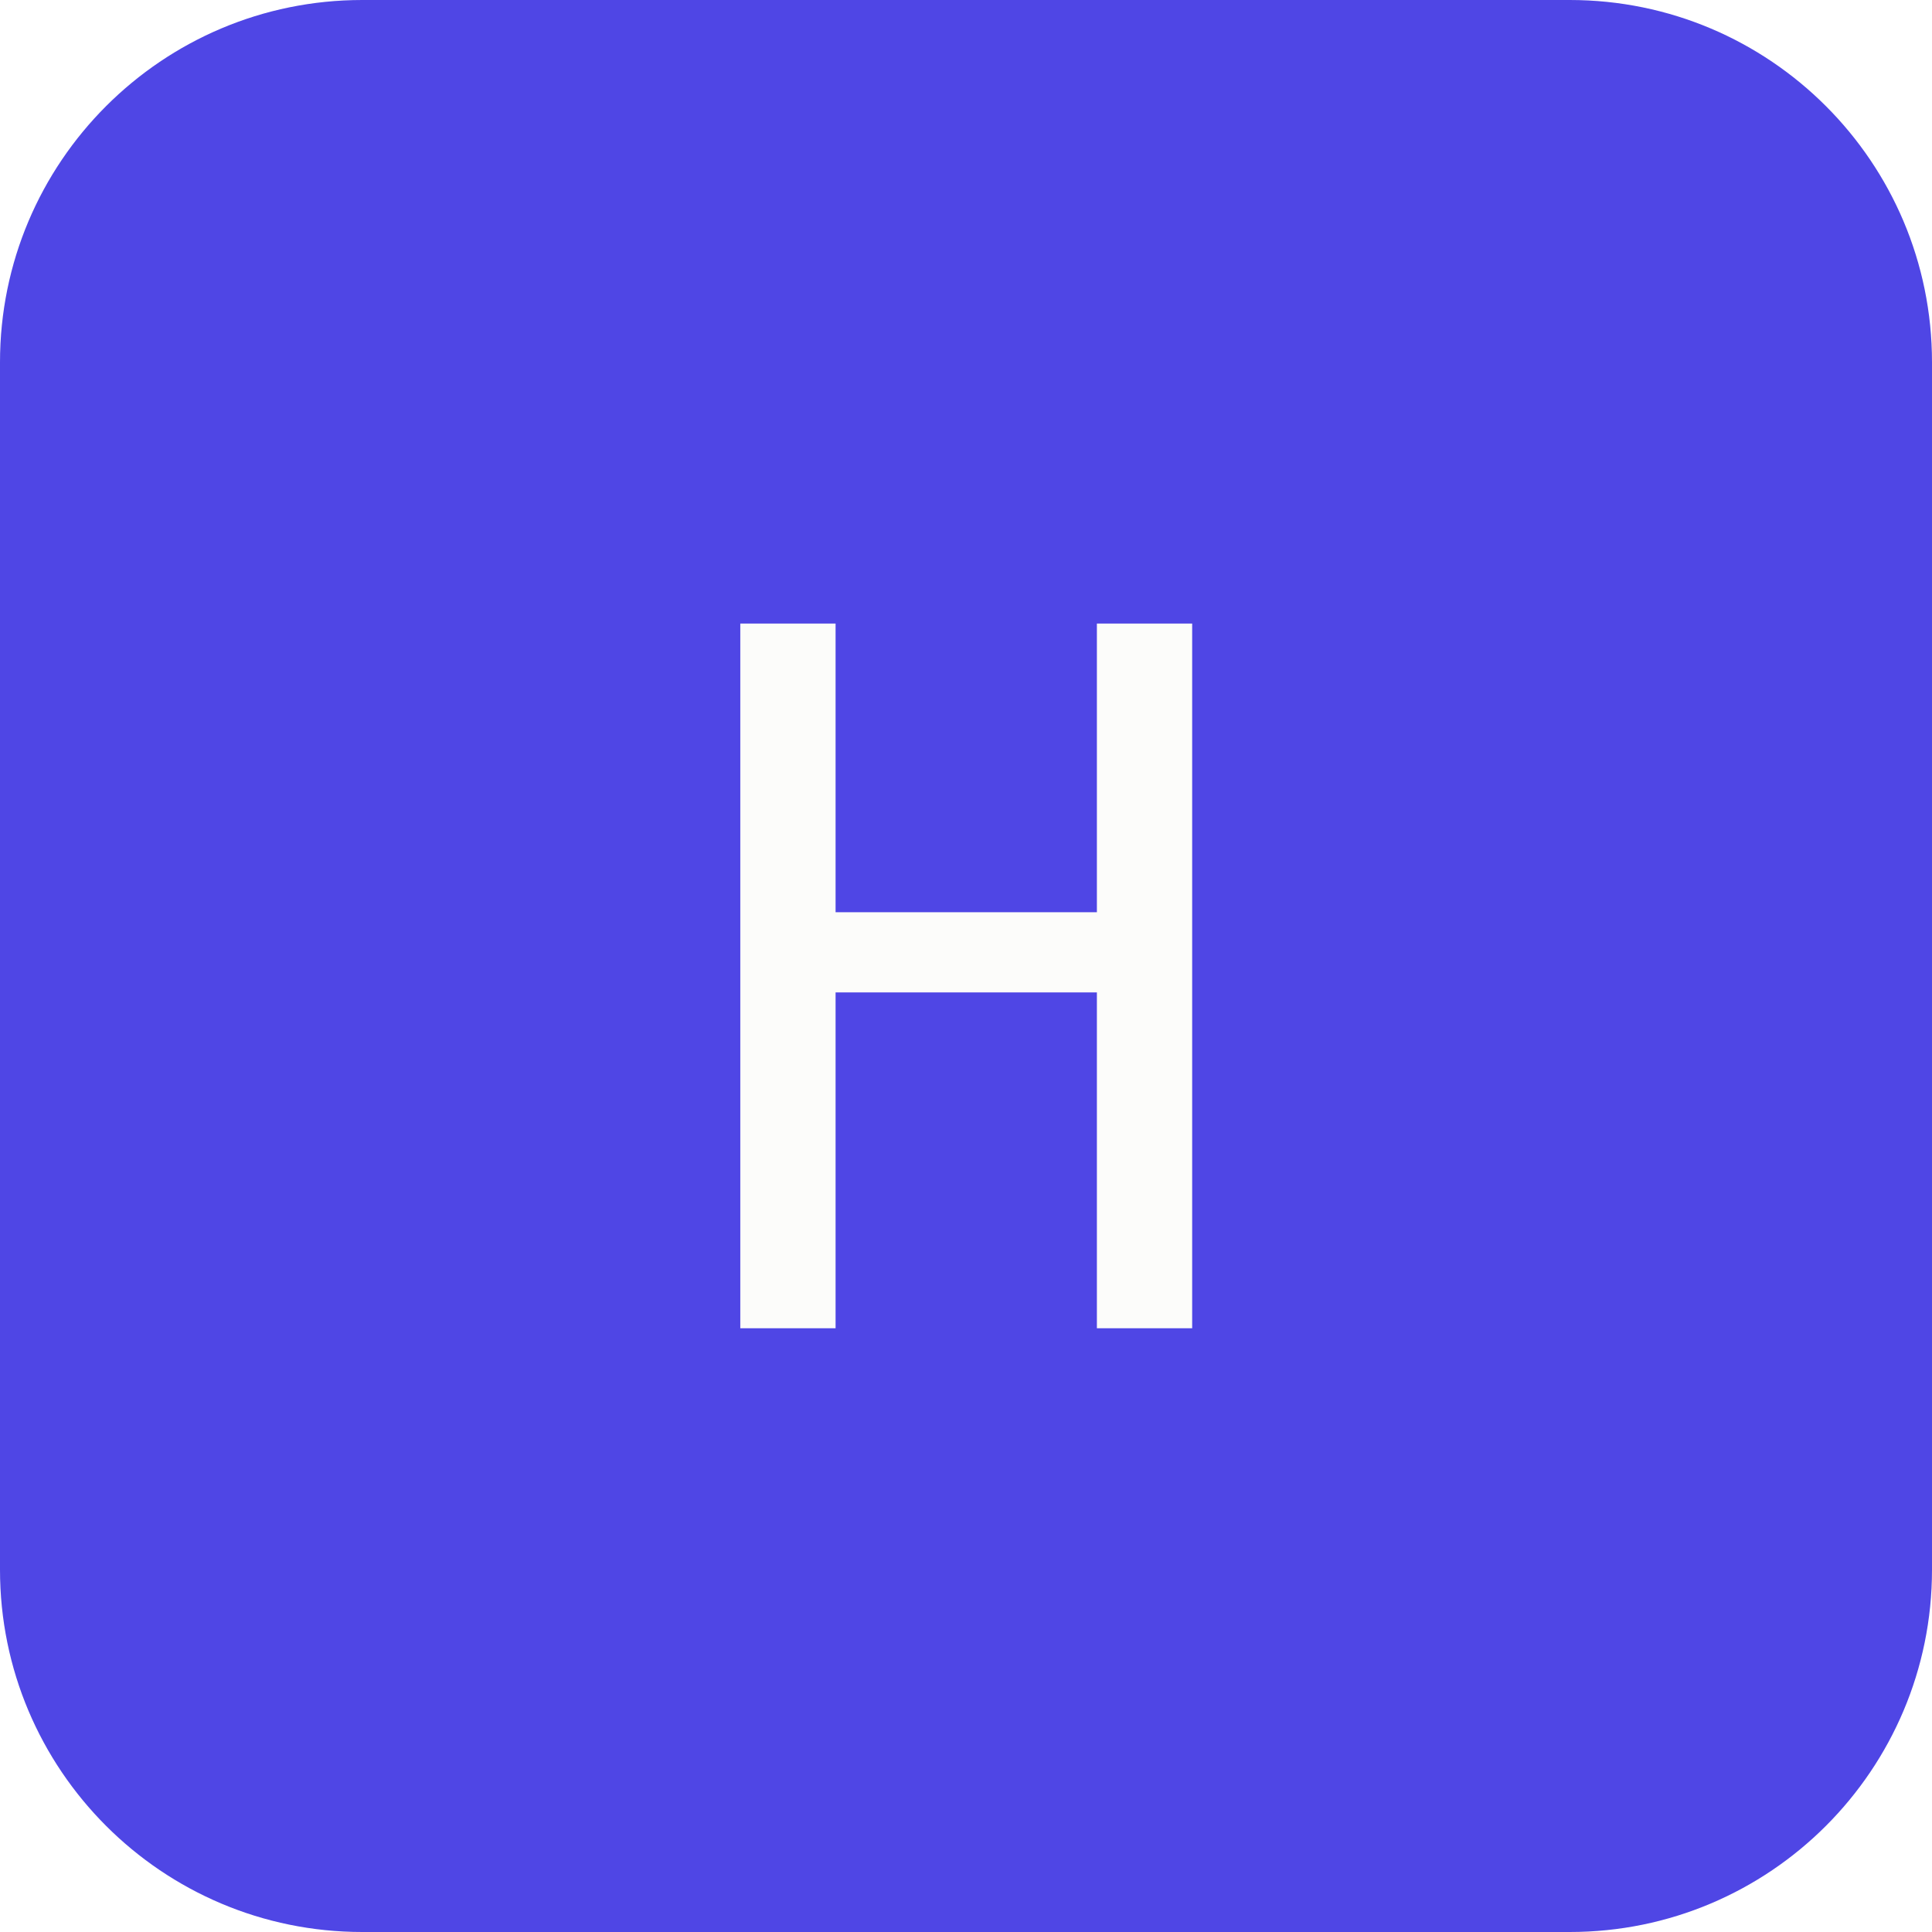
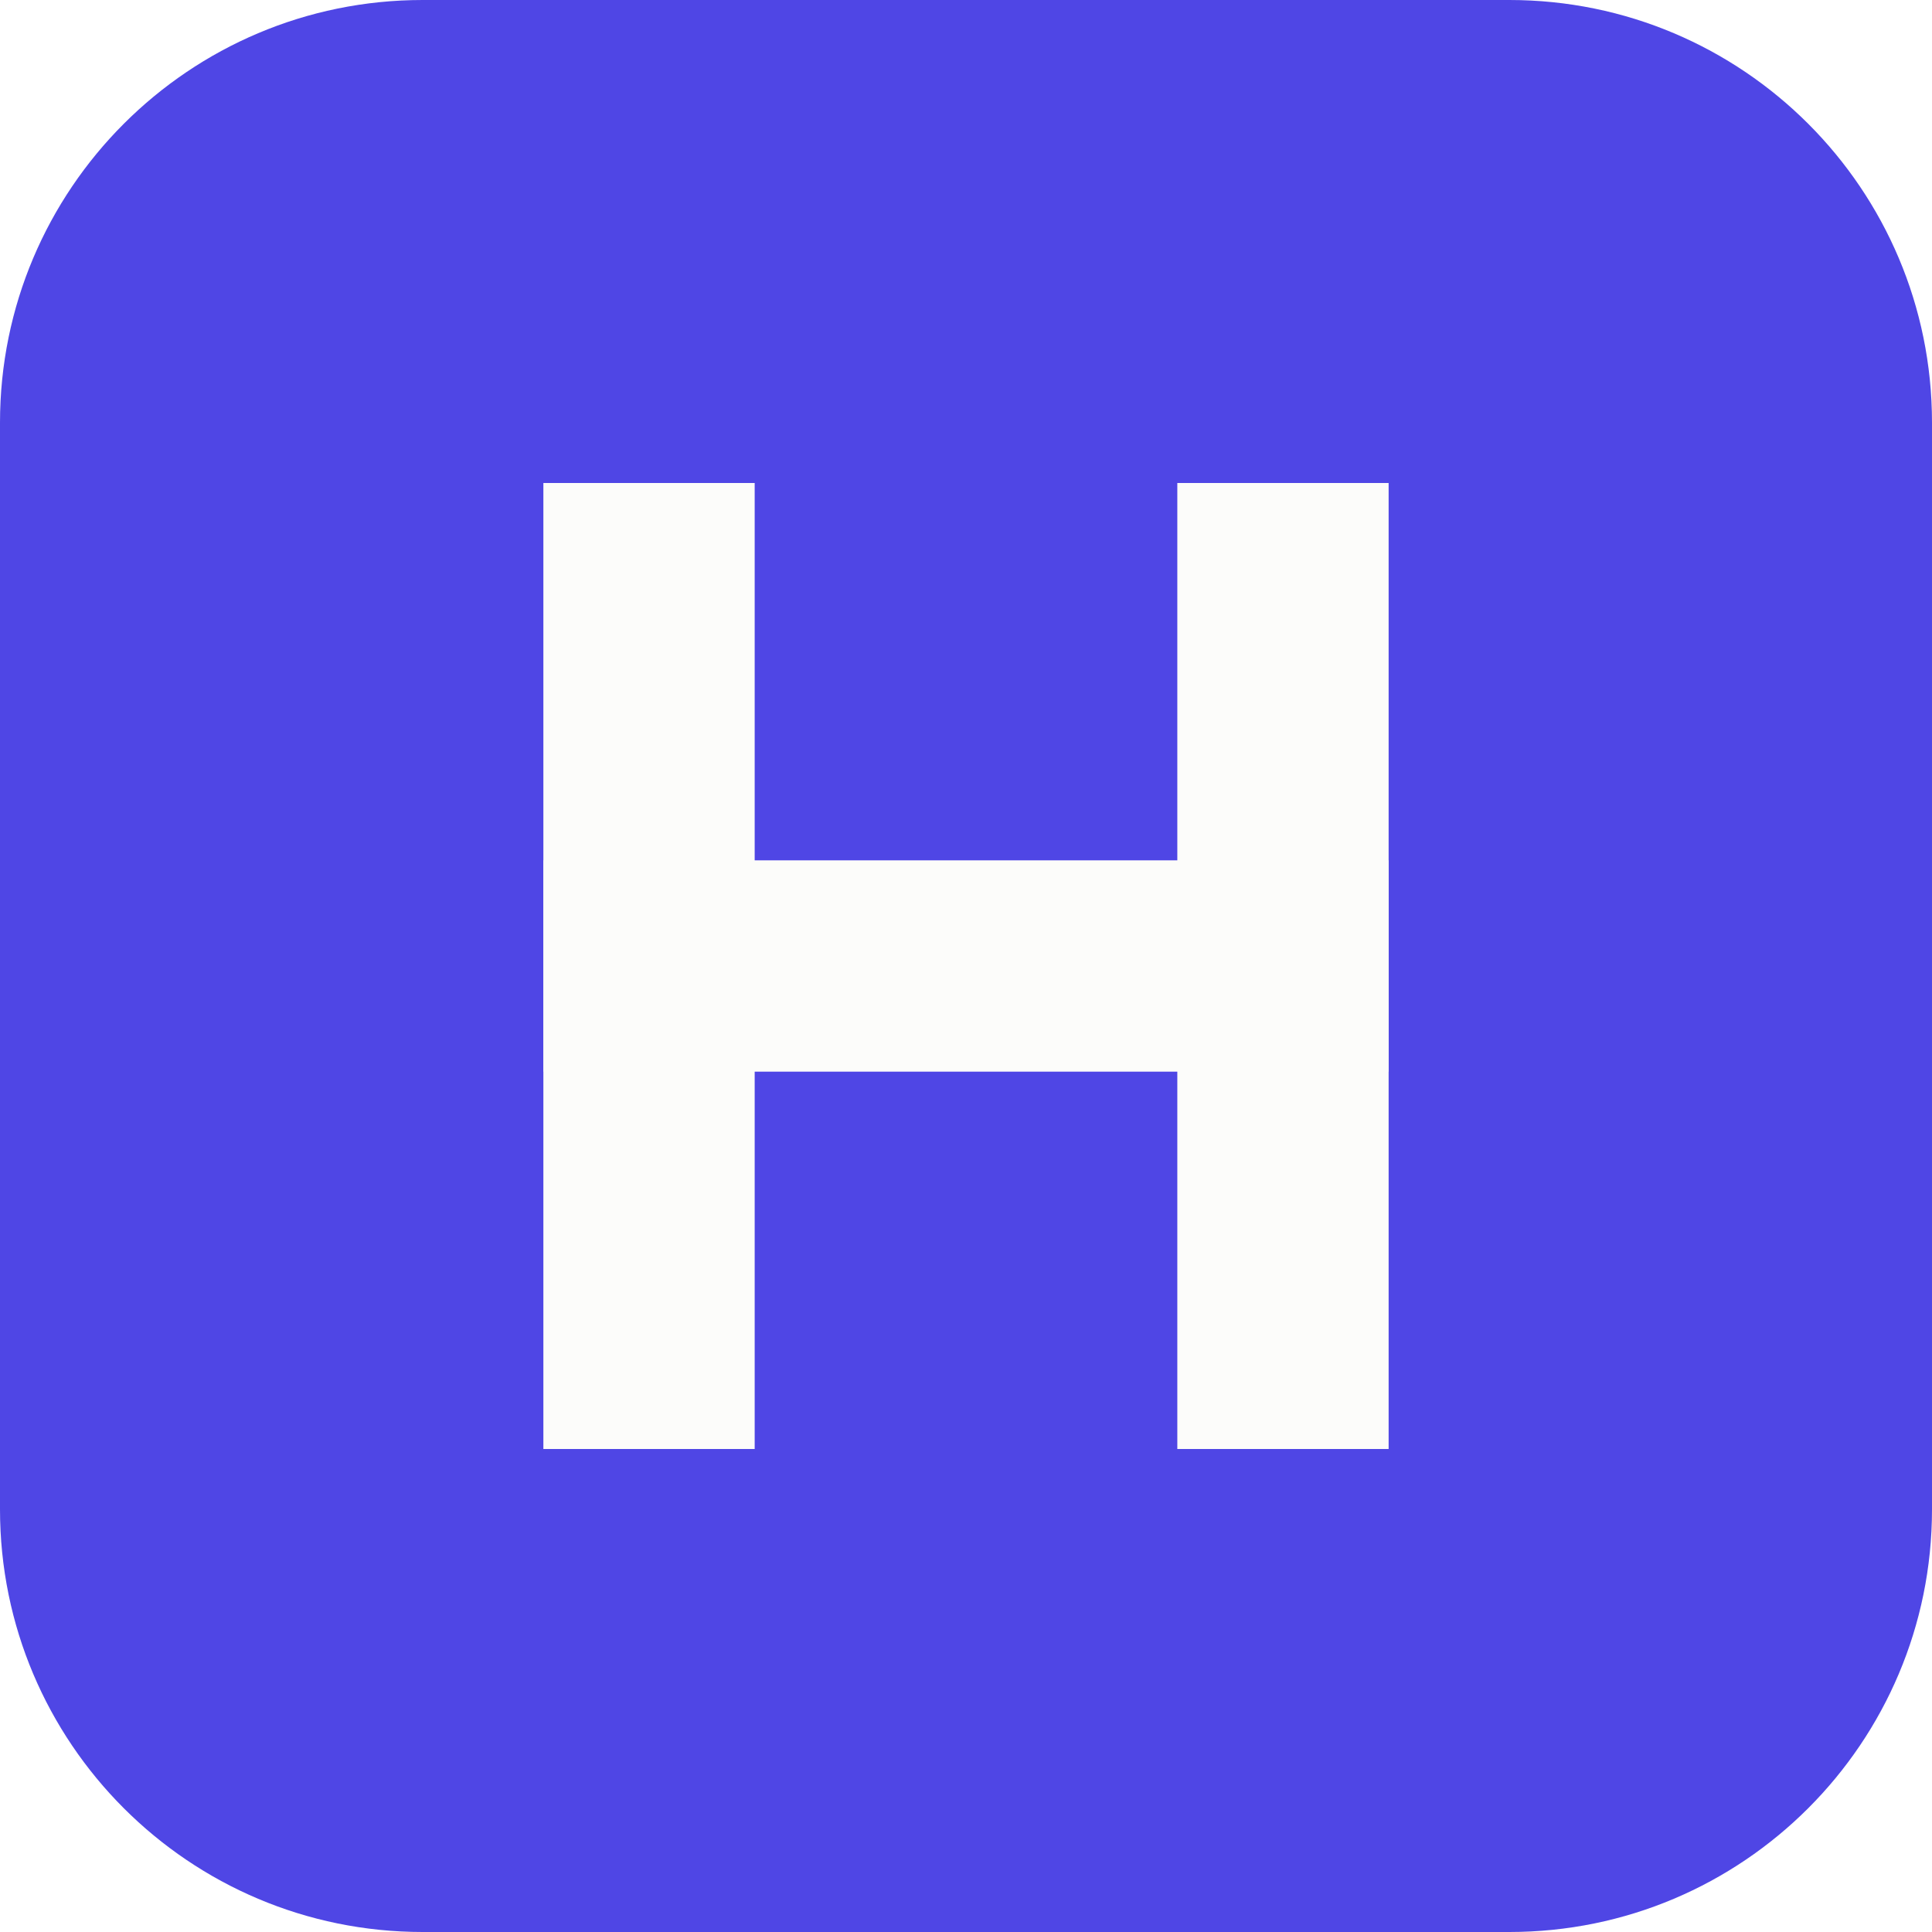
<svg xmlns="http://www.w3.org/2000/svg" viewBox="0 0 32 32">
-   <rect width="32" height="32" rx="6" fill="#4f46e5" />
-   <text x="16" y="22" font-family="ui-monospace, monospace" font-size="16" fill="#fcfcfa" text-anchor="middle">H</text>
+   <rect width="32" height="32" rx="7" fill="#4f46e5" />
+   <g fill="#fcfcfa">
+     <rect x="9" y="8" width="3.5" height="16" />
+     <rect x="19.5" y="8" width="3.5" height="16" />
+     <rect x="9" y="14.25" width="14" height="3.5" />
+   </g>
</svg>
